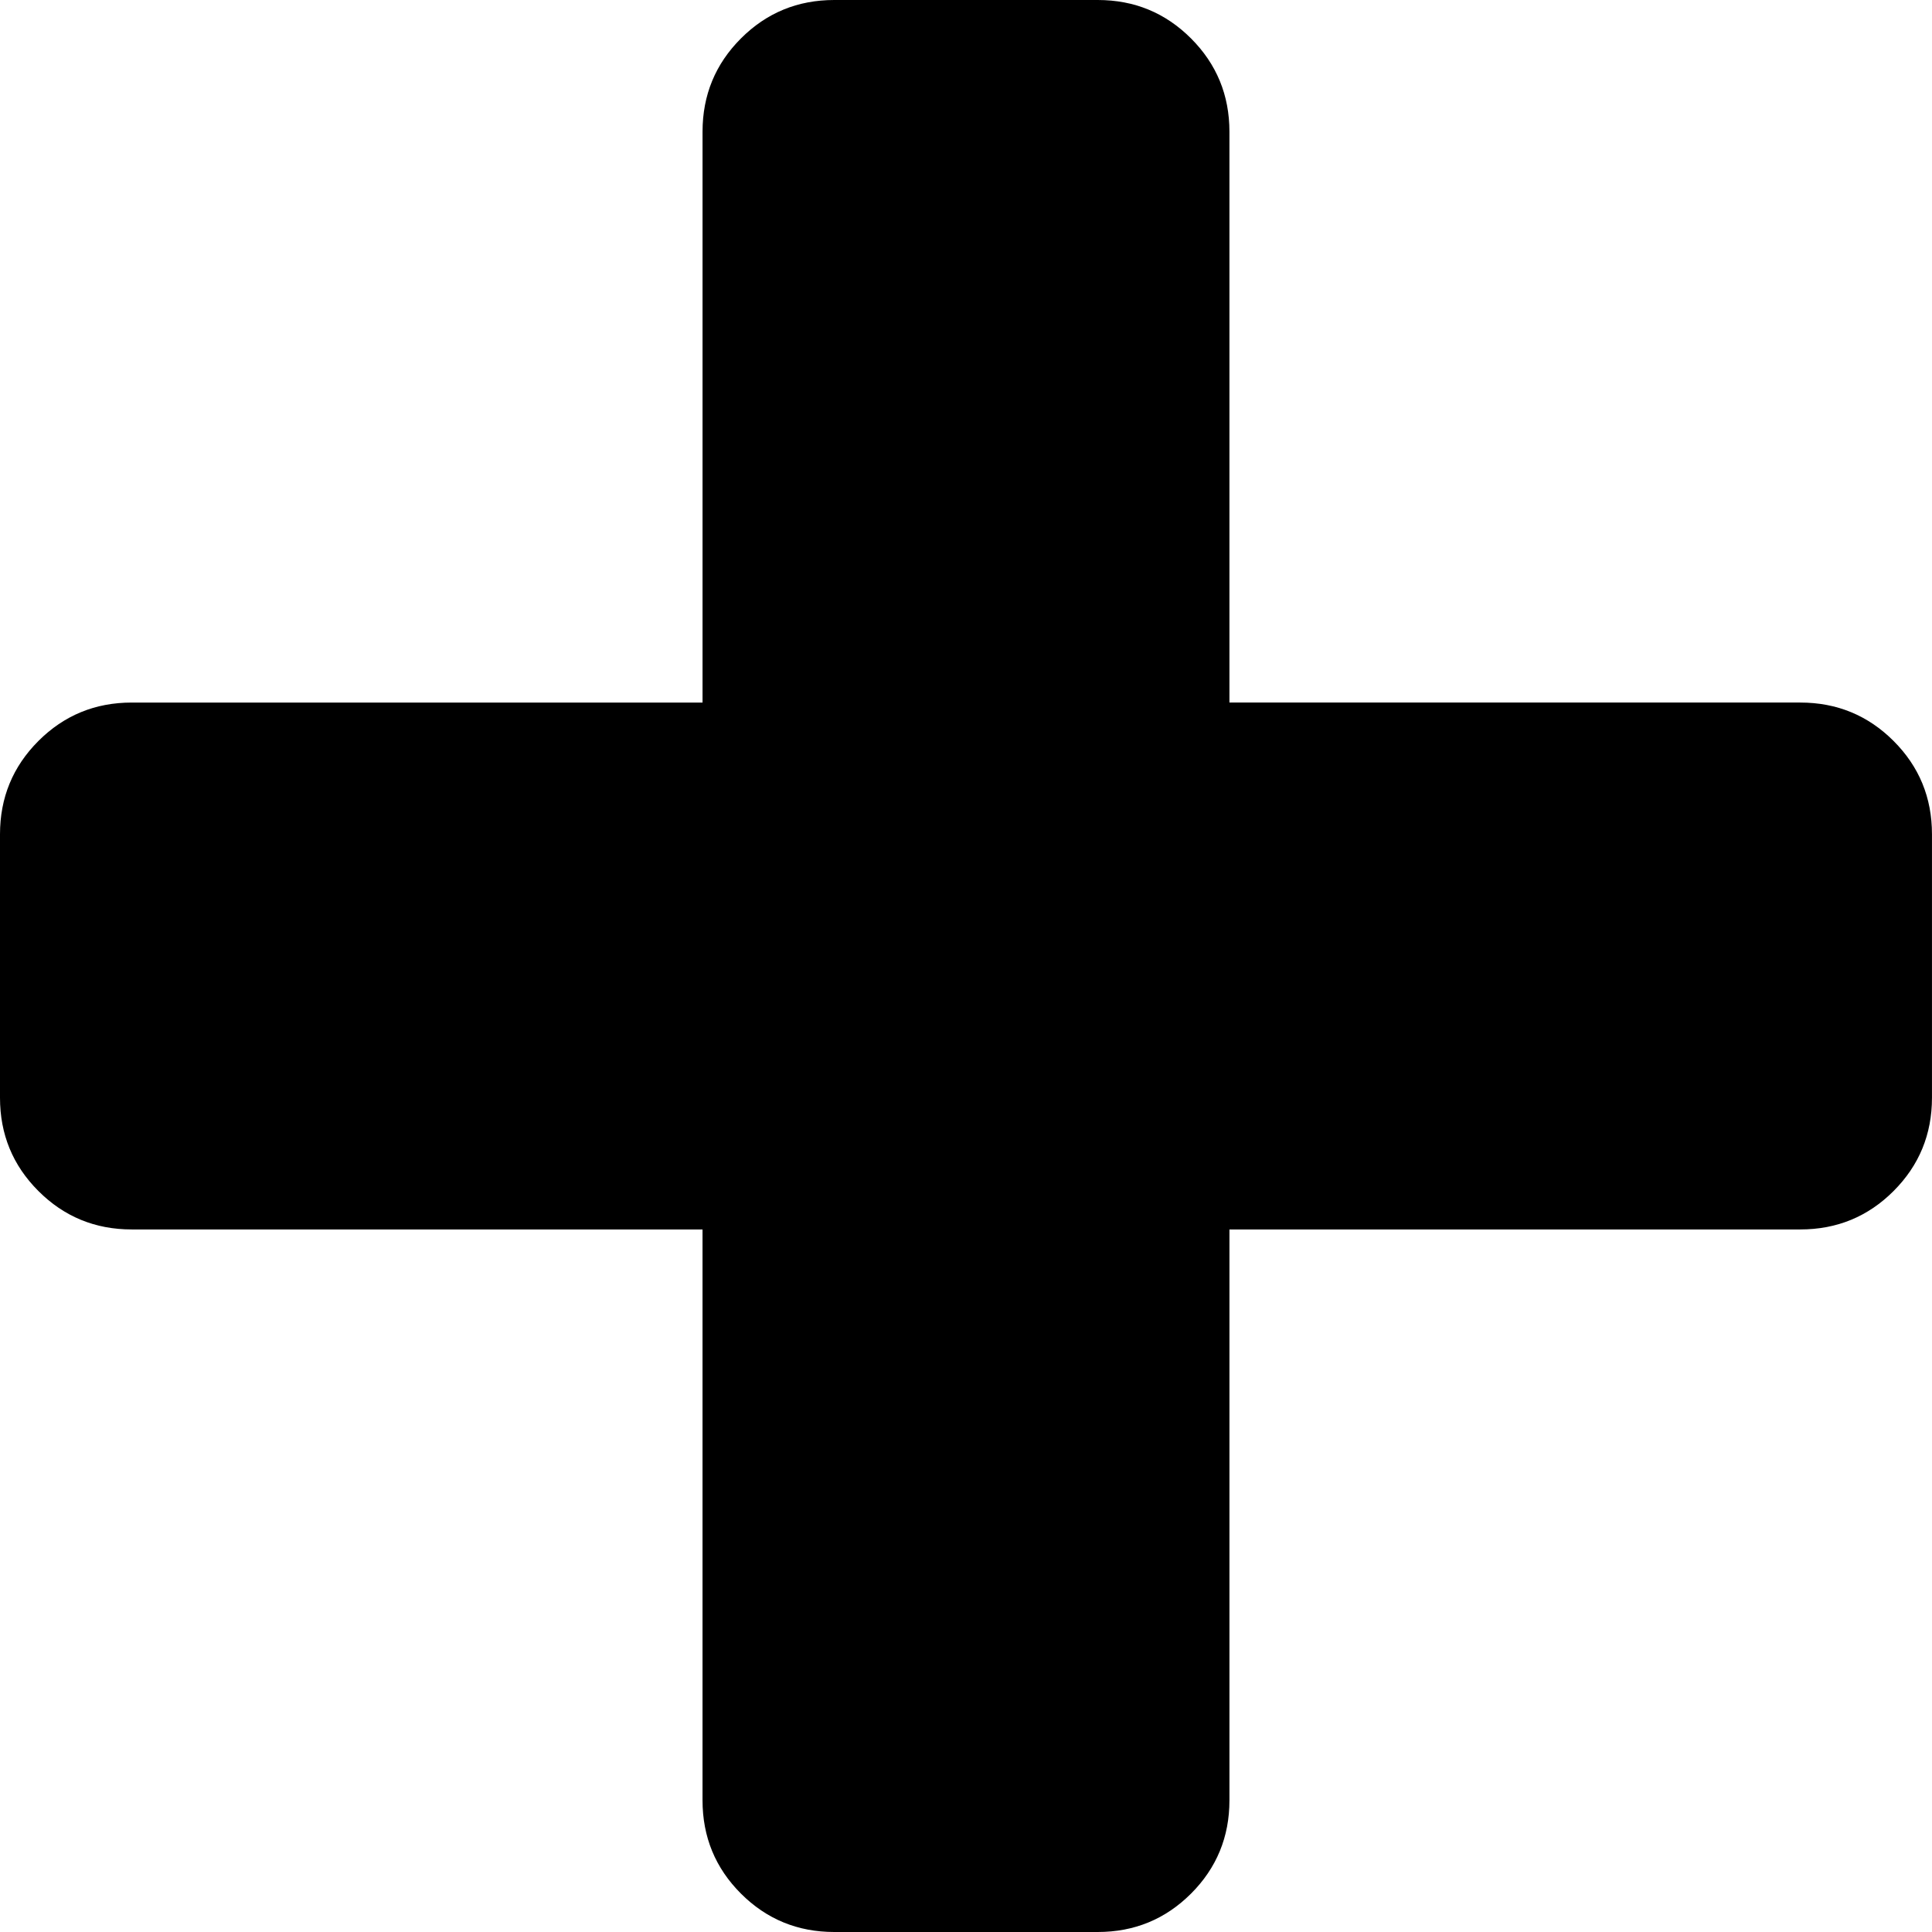
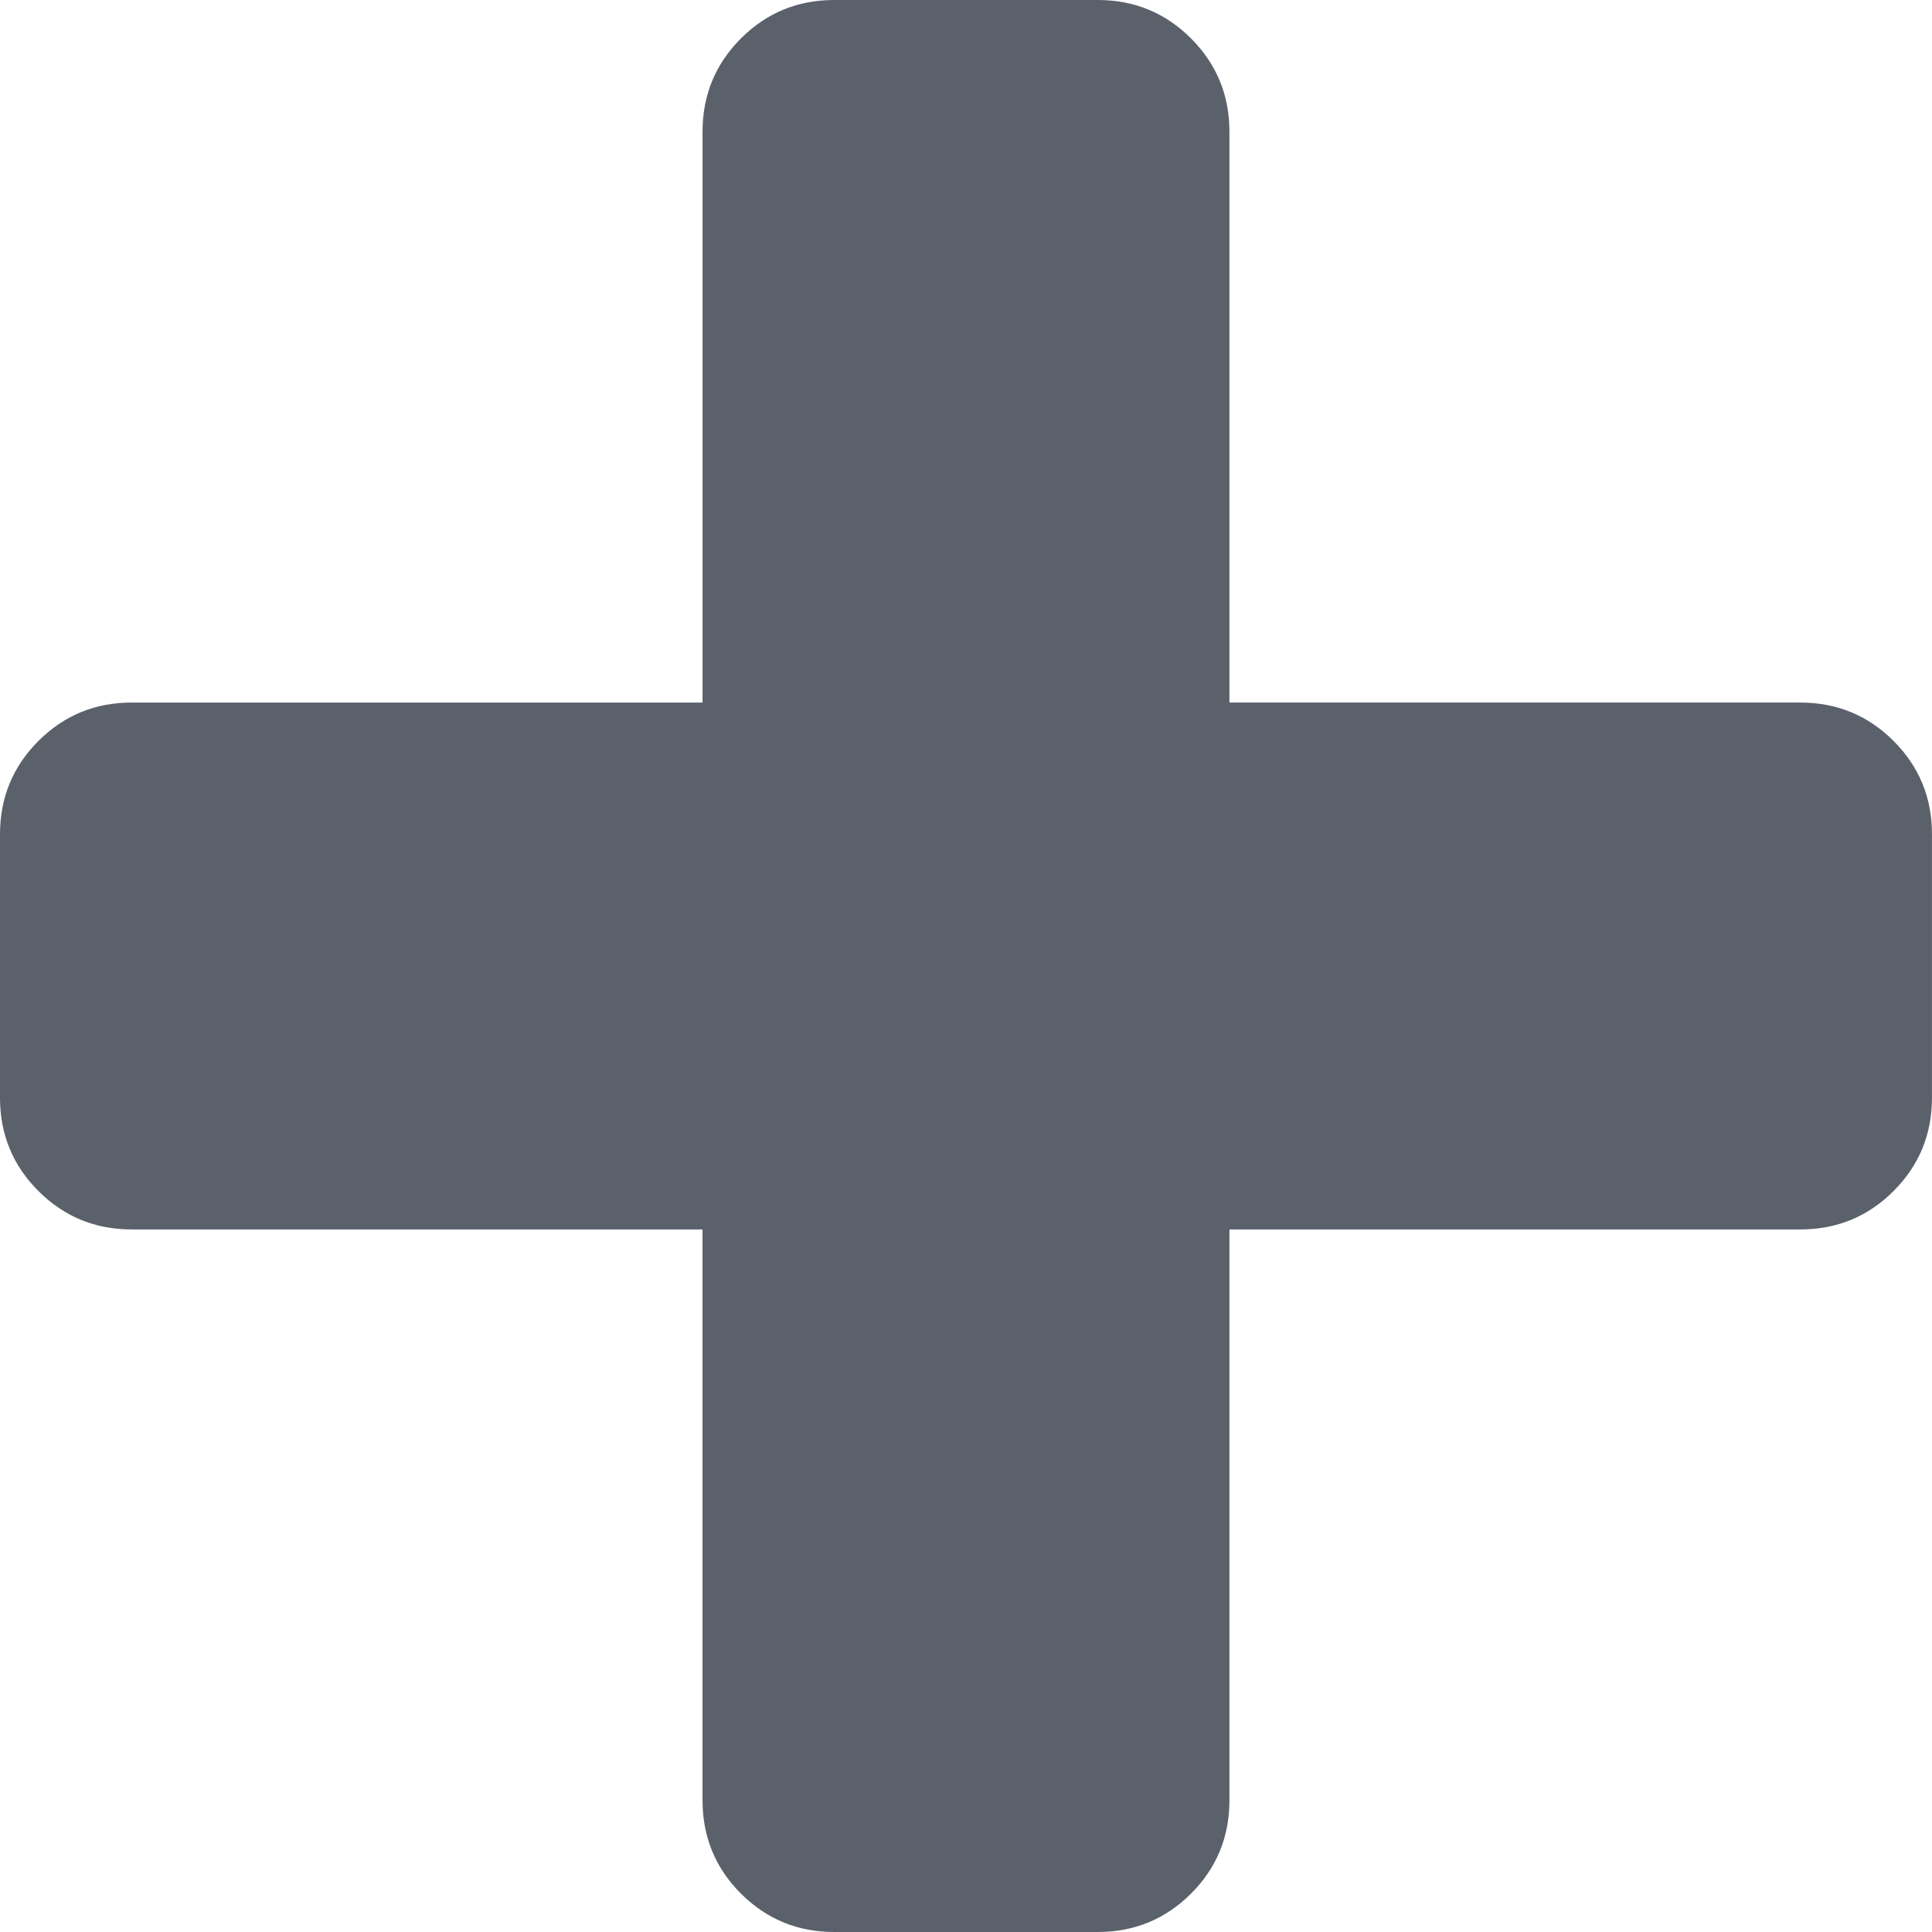
<svg xmlns="http://www.w3.org/2000/svg" width="401.994" height="401.994" viewBox="0 0 401.994 401.994">
-   <path d="M394 154.175c-5.33-5.33-11.806-7.994-19.417-7.994H255.81V27.41c0-7.61-2.665-14.084-7.993-19.414C242.487 2.666 236.02 0 228.397 0h-54.81c-7.613 0-14.085 2.663-19.415 7.993-5.33 5.33-7.994 11.803-7.994 19.414v118.775H27.408c-7.612 0-14.085 2.664-19.415 7.994S0 165.973 0 173.59v54.818c0 7.618 2.662 14.086 7.992 19.41 5.33 5.333 11.803 7.995 19.414 7.995h118.77V374.59c0 7.61 2.665 14.09 7.995 19.417 5.33 5.325 11.806 7.987 19.418 7.987H228.4c7.618 0 14.087-2.662 19.418-7.987 5.332-5.33 7.994-11.806 7.994-19.417V255.813h118.77c7.618 0 14.09-2.662 19.417-7.994 5.325-5.33 7.99-11.797 7.99-19.415v-54.82c0-7.615-2.66-14.086-7.993-19.413z" />
+   <path fill="#5B616B" d="M394 154.175c-5.33-5.33-11.806-7.994-19.417-7.994H255.81V27.41c0-7.61-2.665-14.084-7.993-19.414C242.487 2.666 236.02 0 228.397 0h-54.81c-7.613 0-14.085 2.663-19.415 7.993-5.33 5.33-7.994 11.803-7.994 19.414v118.775H27.408c-7.612 0-14.085 2.664-19.415 7.994S0 165.973 0 173.59v54.818c0 7.618 2.662 14.086 7.992 19.41 5.33 5.333 11.803 7.995 19.414 7.995h118.77V374.59c0 7.61 2.665 14.09 7.995 19.417 5.33 5.325 11.806 7.987 19.418 7.987H228.4c7.618 0 14.087-2.662 19.418-7.987 5.332-5.33 7.994-11.806 7.994-19.417V255.813h118.77c7.618 0 14.09-2.662 19.417-7.994 5.325-5.33 7.99-11.797 7.99-19.415v-54.82c0-7.615-2.66-14.086-7.993-19.413z" />
</svg>
